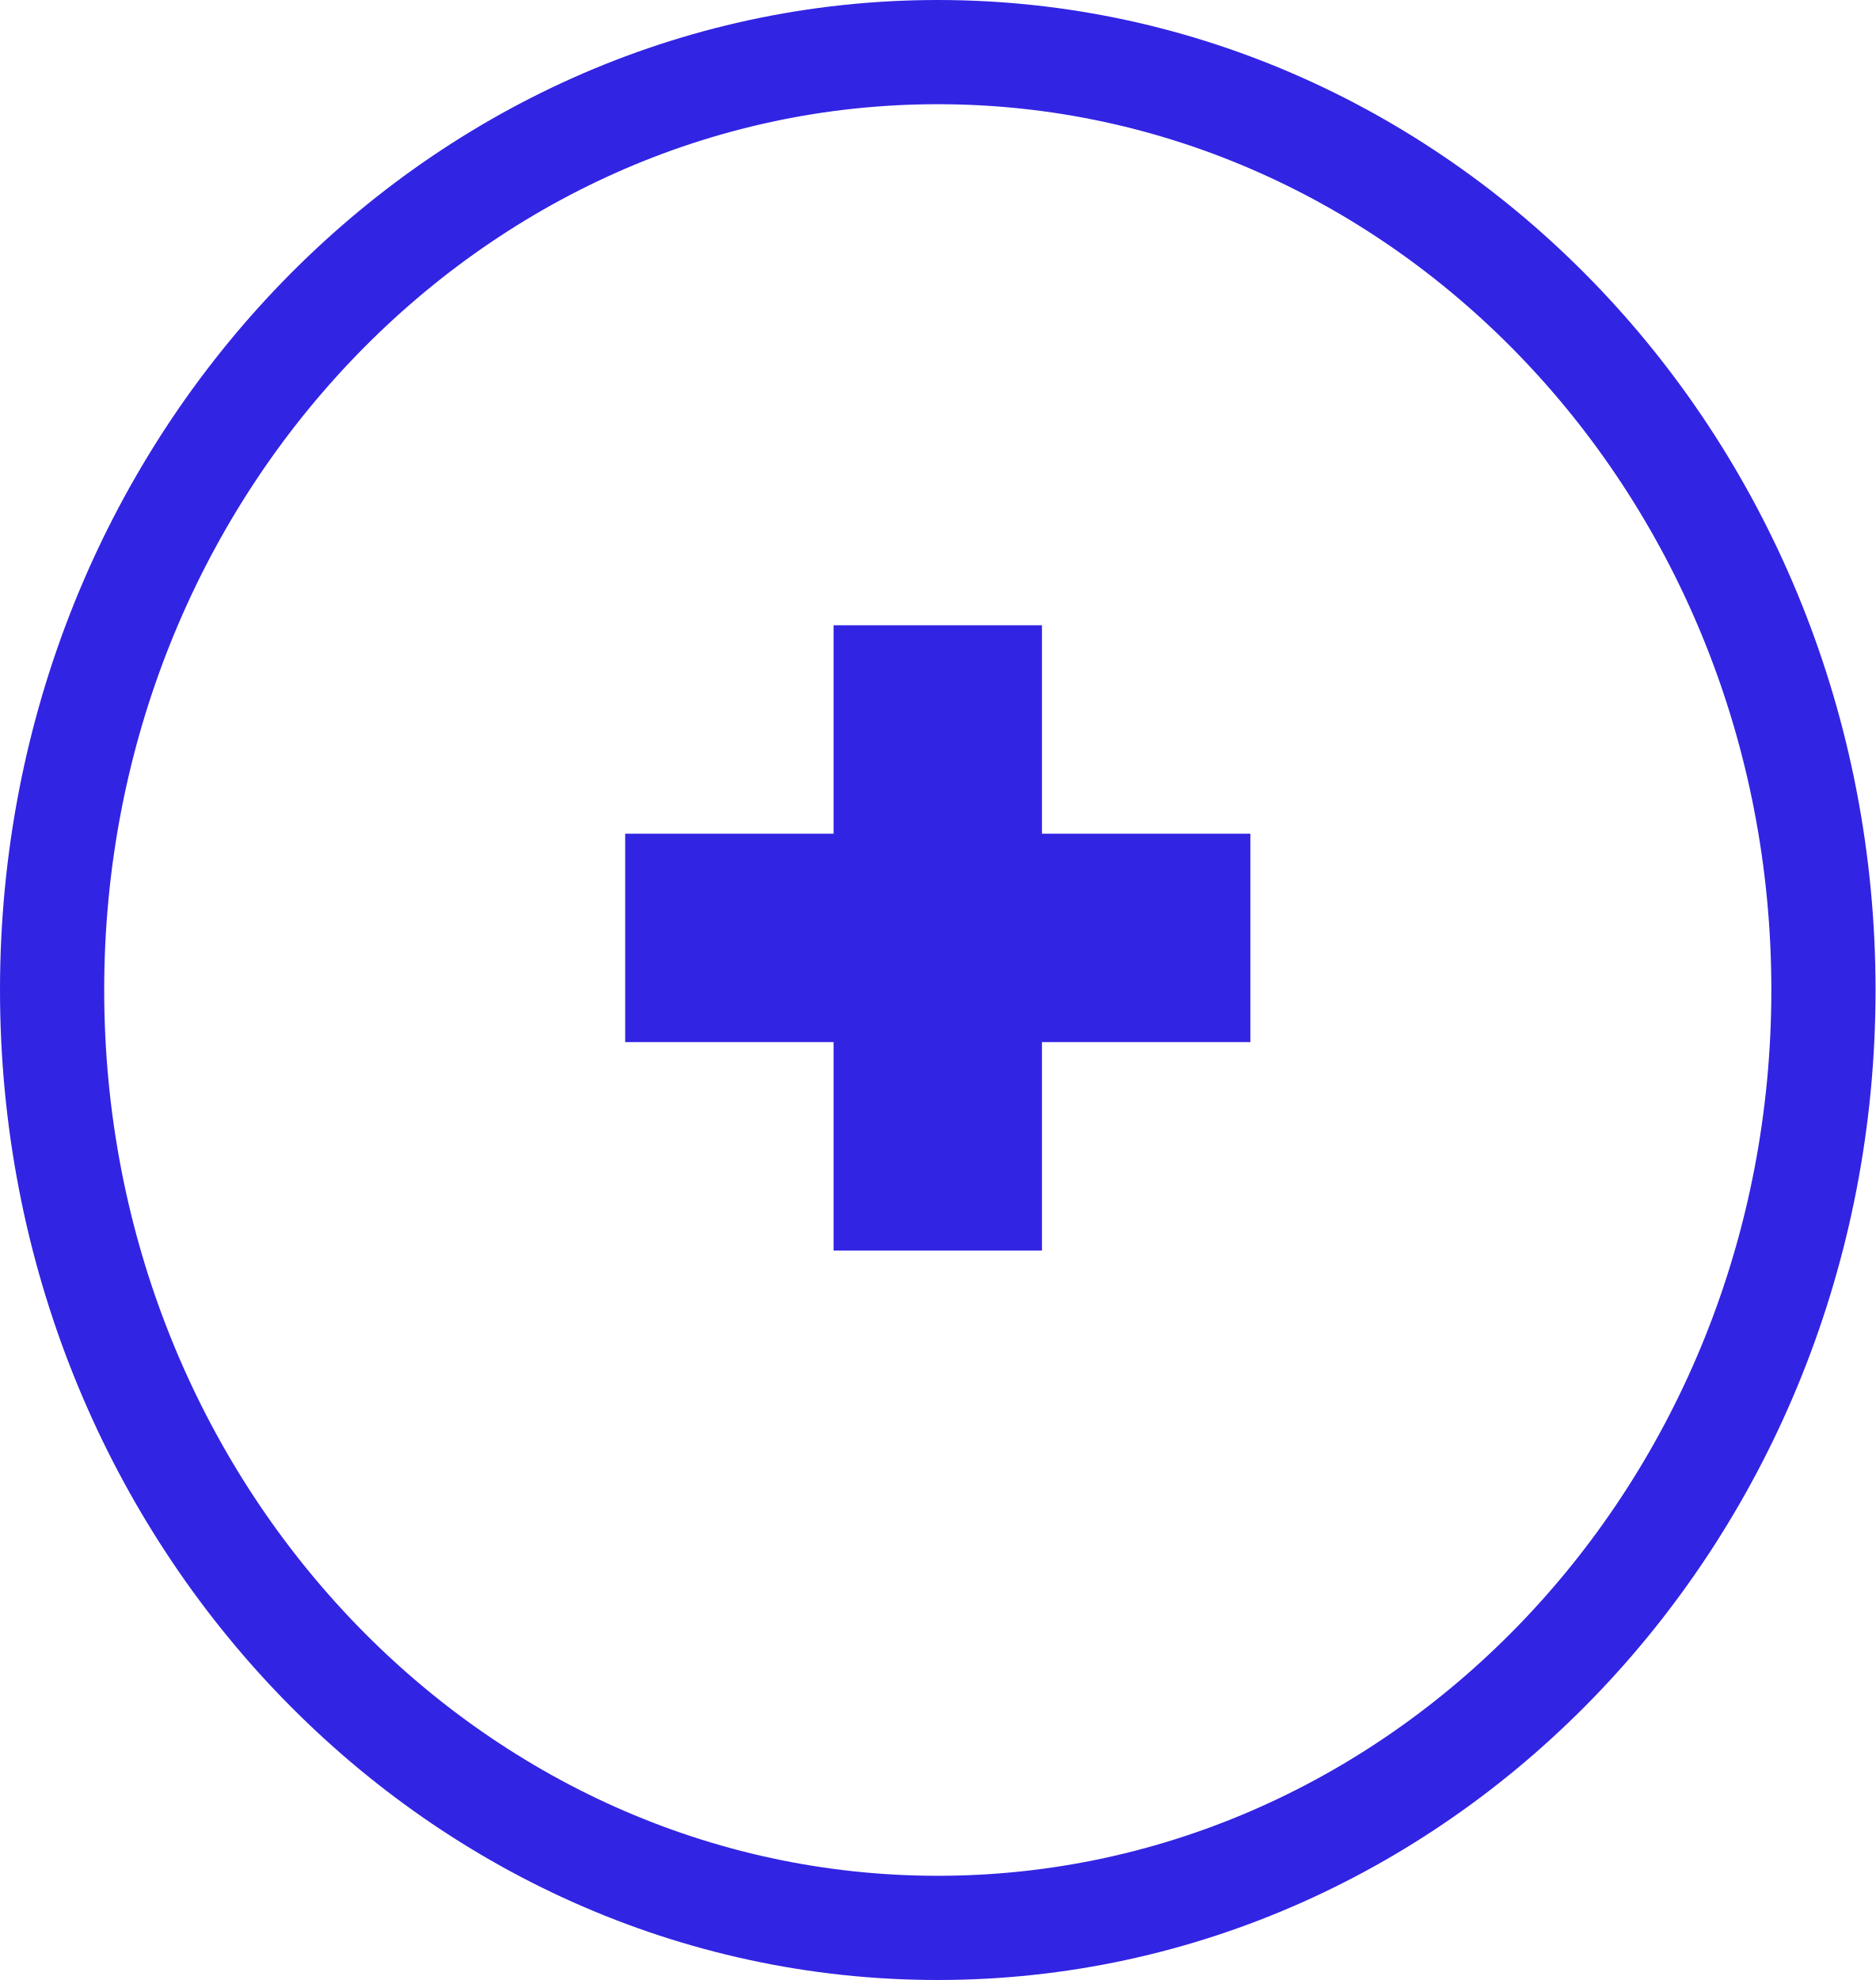
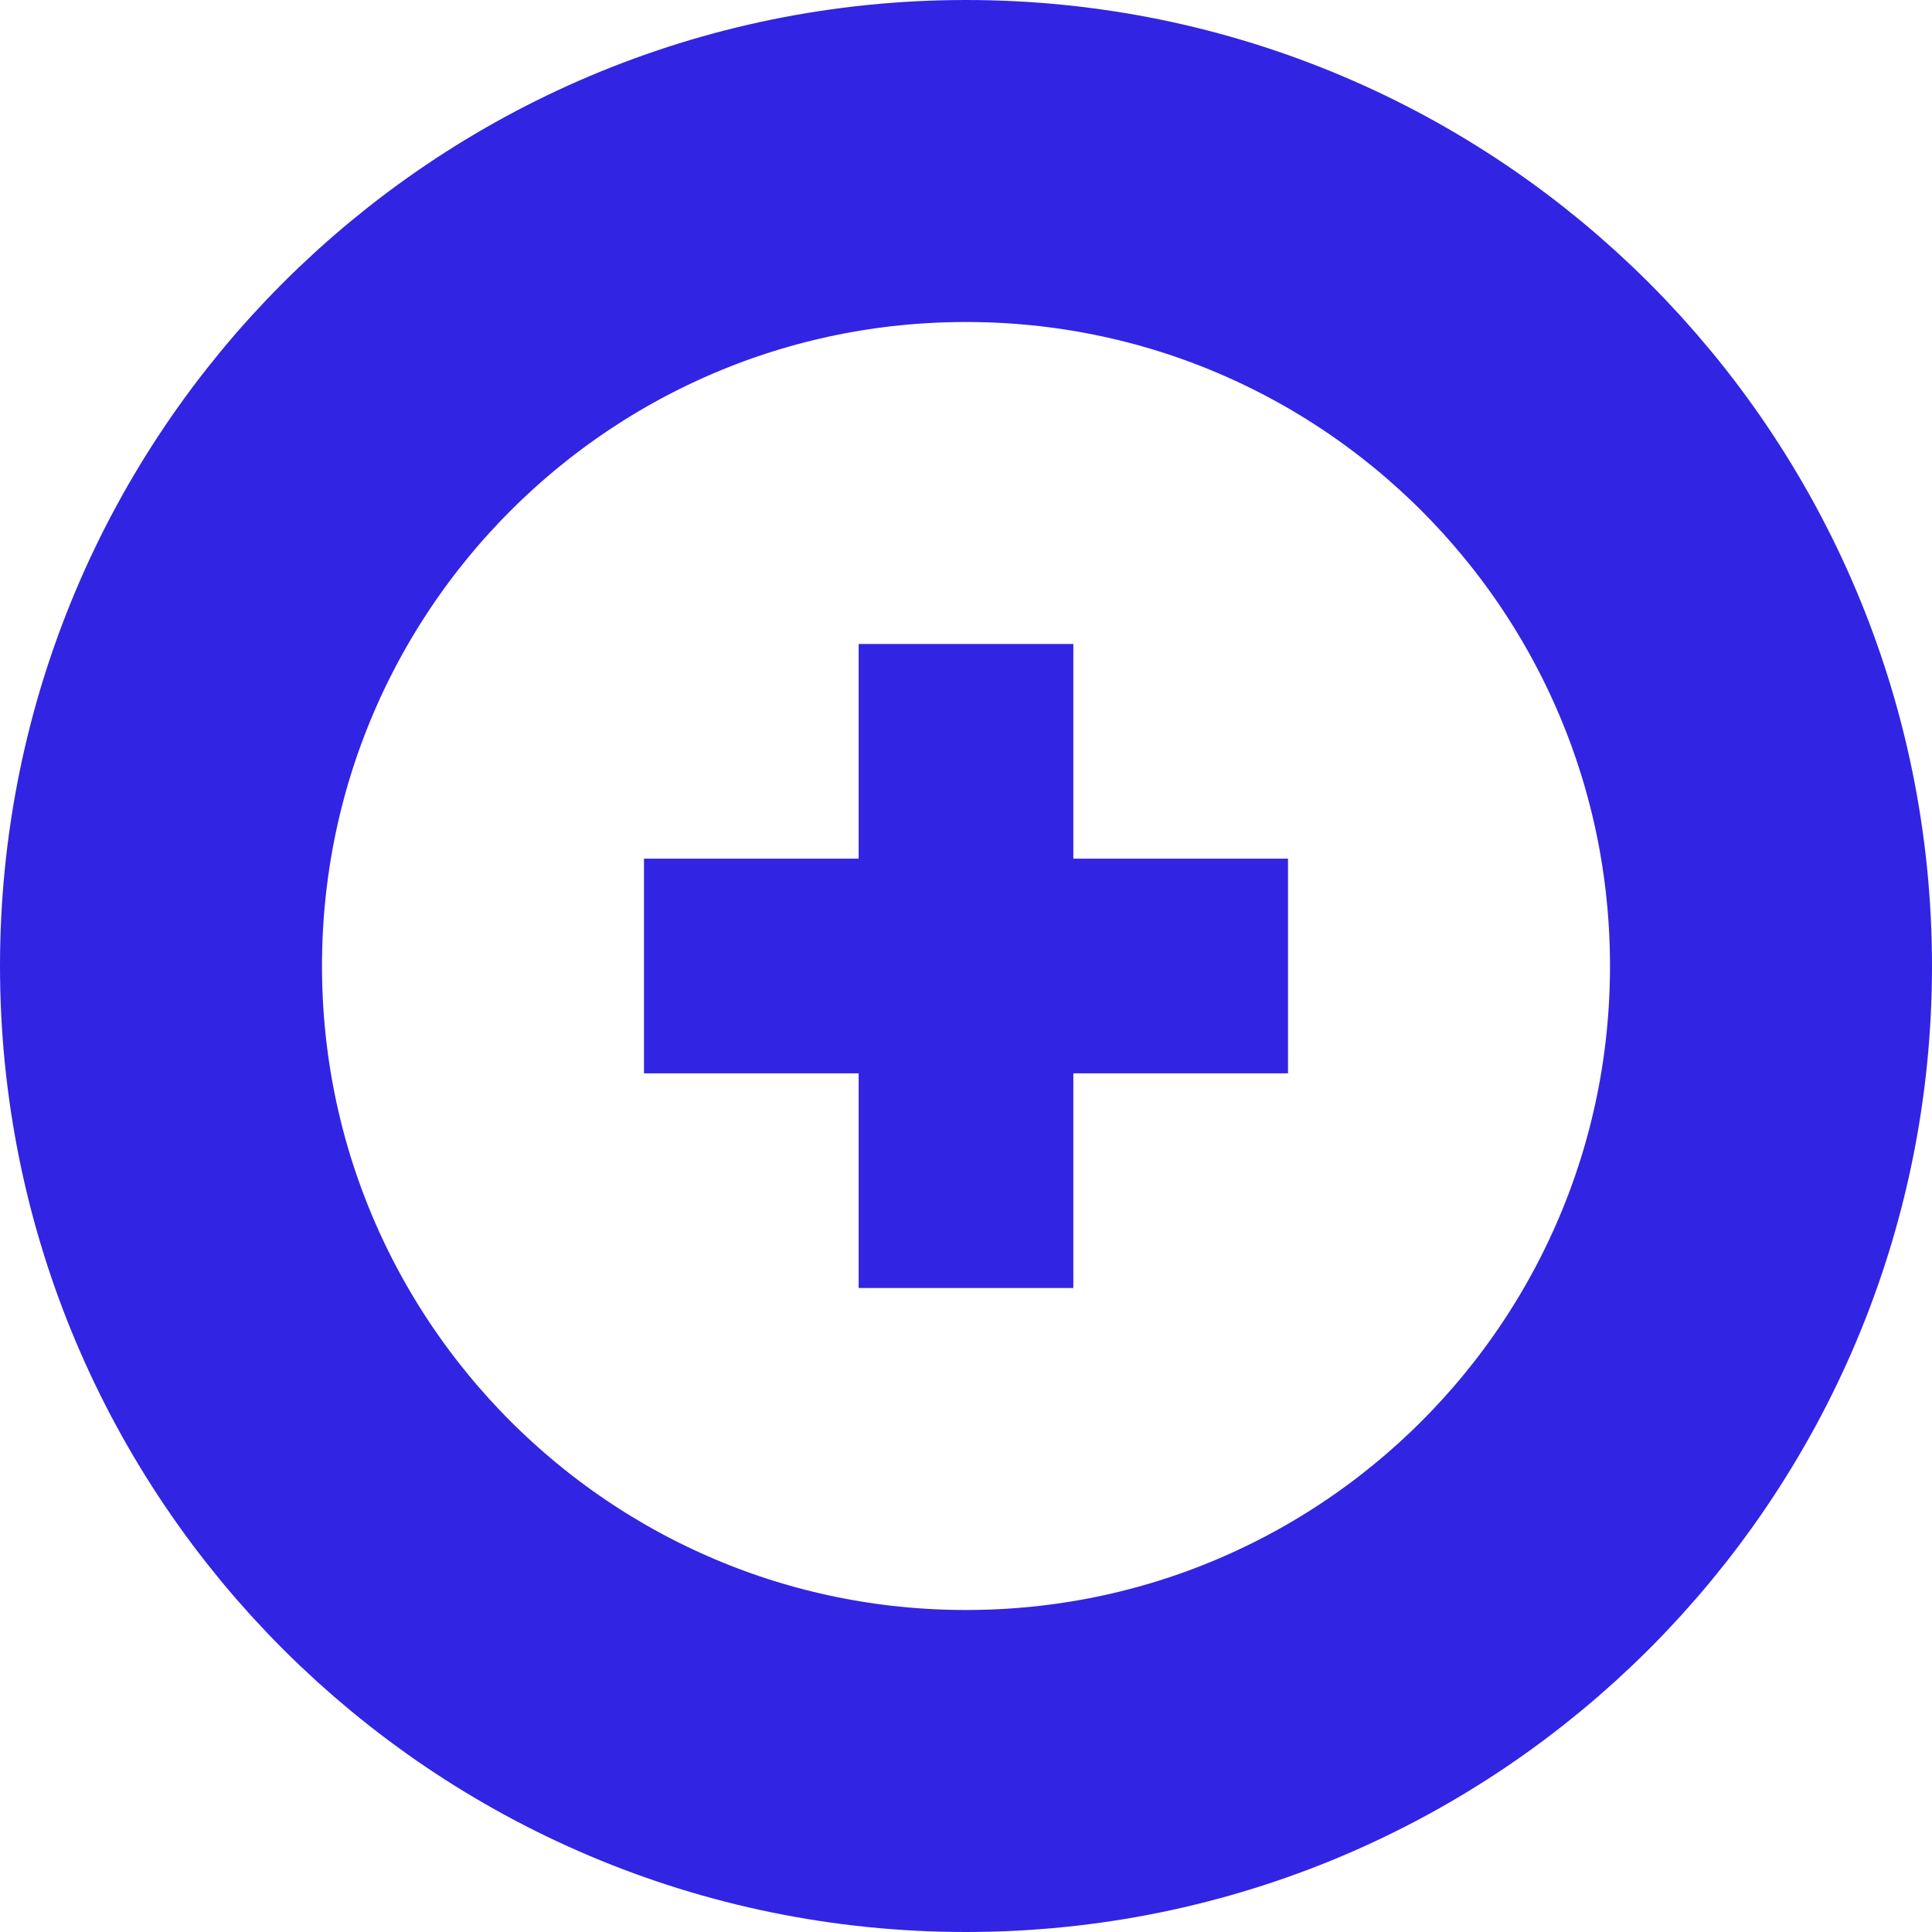
- <svg xmlns="http://www.w3.org/2000/svg" width="18" height="19" viewBox="0 0 18 19" fill="none">
-   <path d="M17.5 9.5C17.5 14.496 13.669 18.5 9 18.5C4.331 18.5 0.5 14.496 0.5 9.5C0.5 4.504 4.331 0.5 9 0.5C13.669 0.5 17.5 4.504 17.5 9.5Z" stroke="#3224E3" />
+ <svg xmlns="http://www.w3.org/2000/svg" width="18" height="18" viewBox="0 0 18 18" fill="none">
+   <circle cx="9" cy="9" r="7.5" stroke="#3224E3" stroke-width="3" />
  <path d="M6 9L12 9" stroke="#3224E3" stroke-width="2" />
  <path d="M9 6V9V12" stroke="#3224E3" stroke-width="2" />
</svg>
